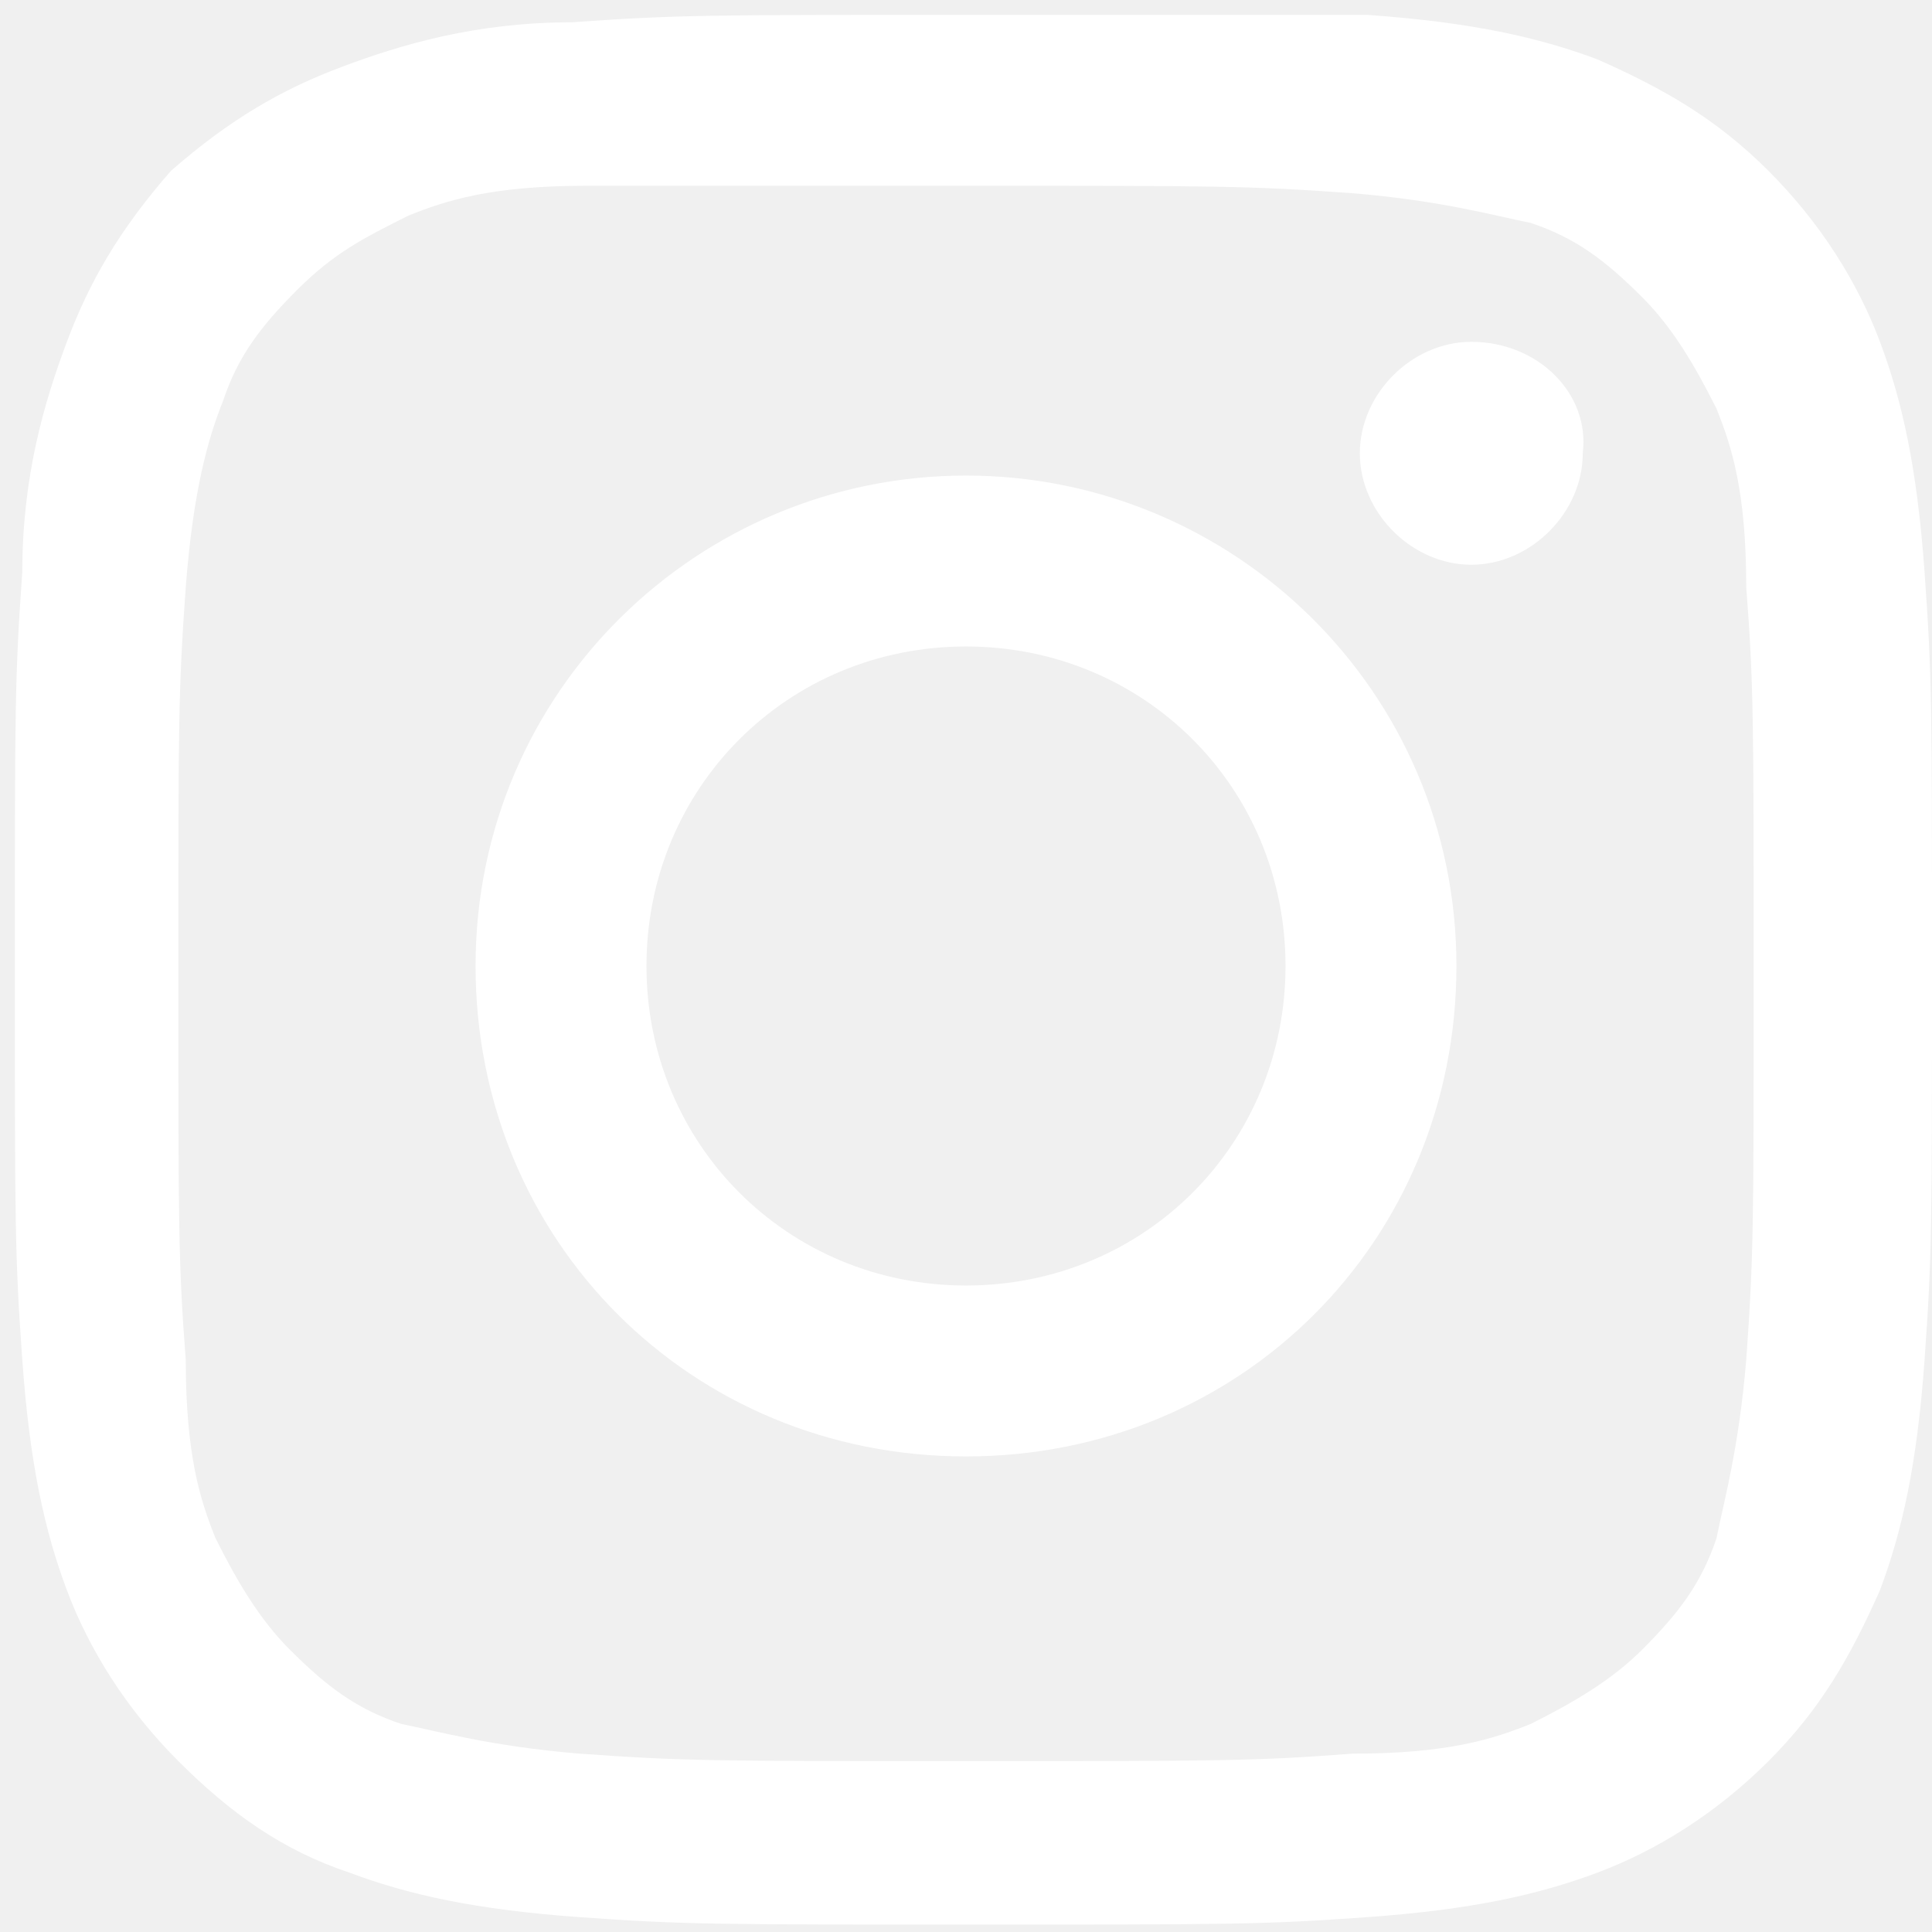
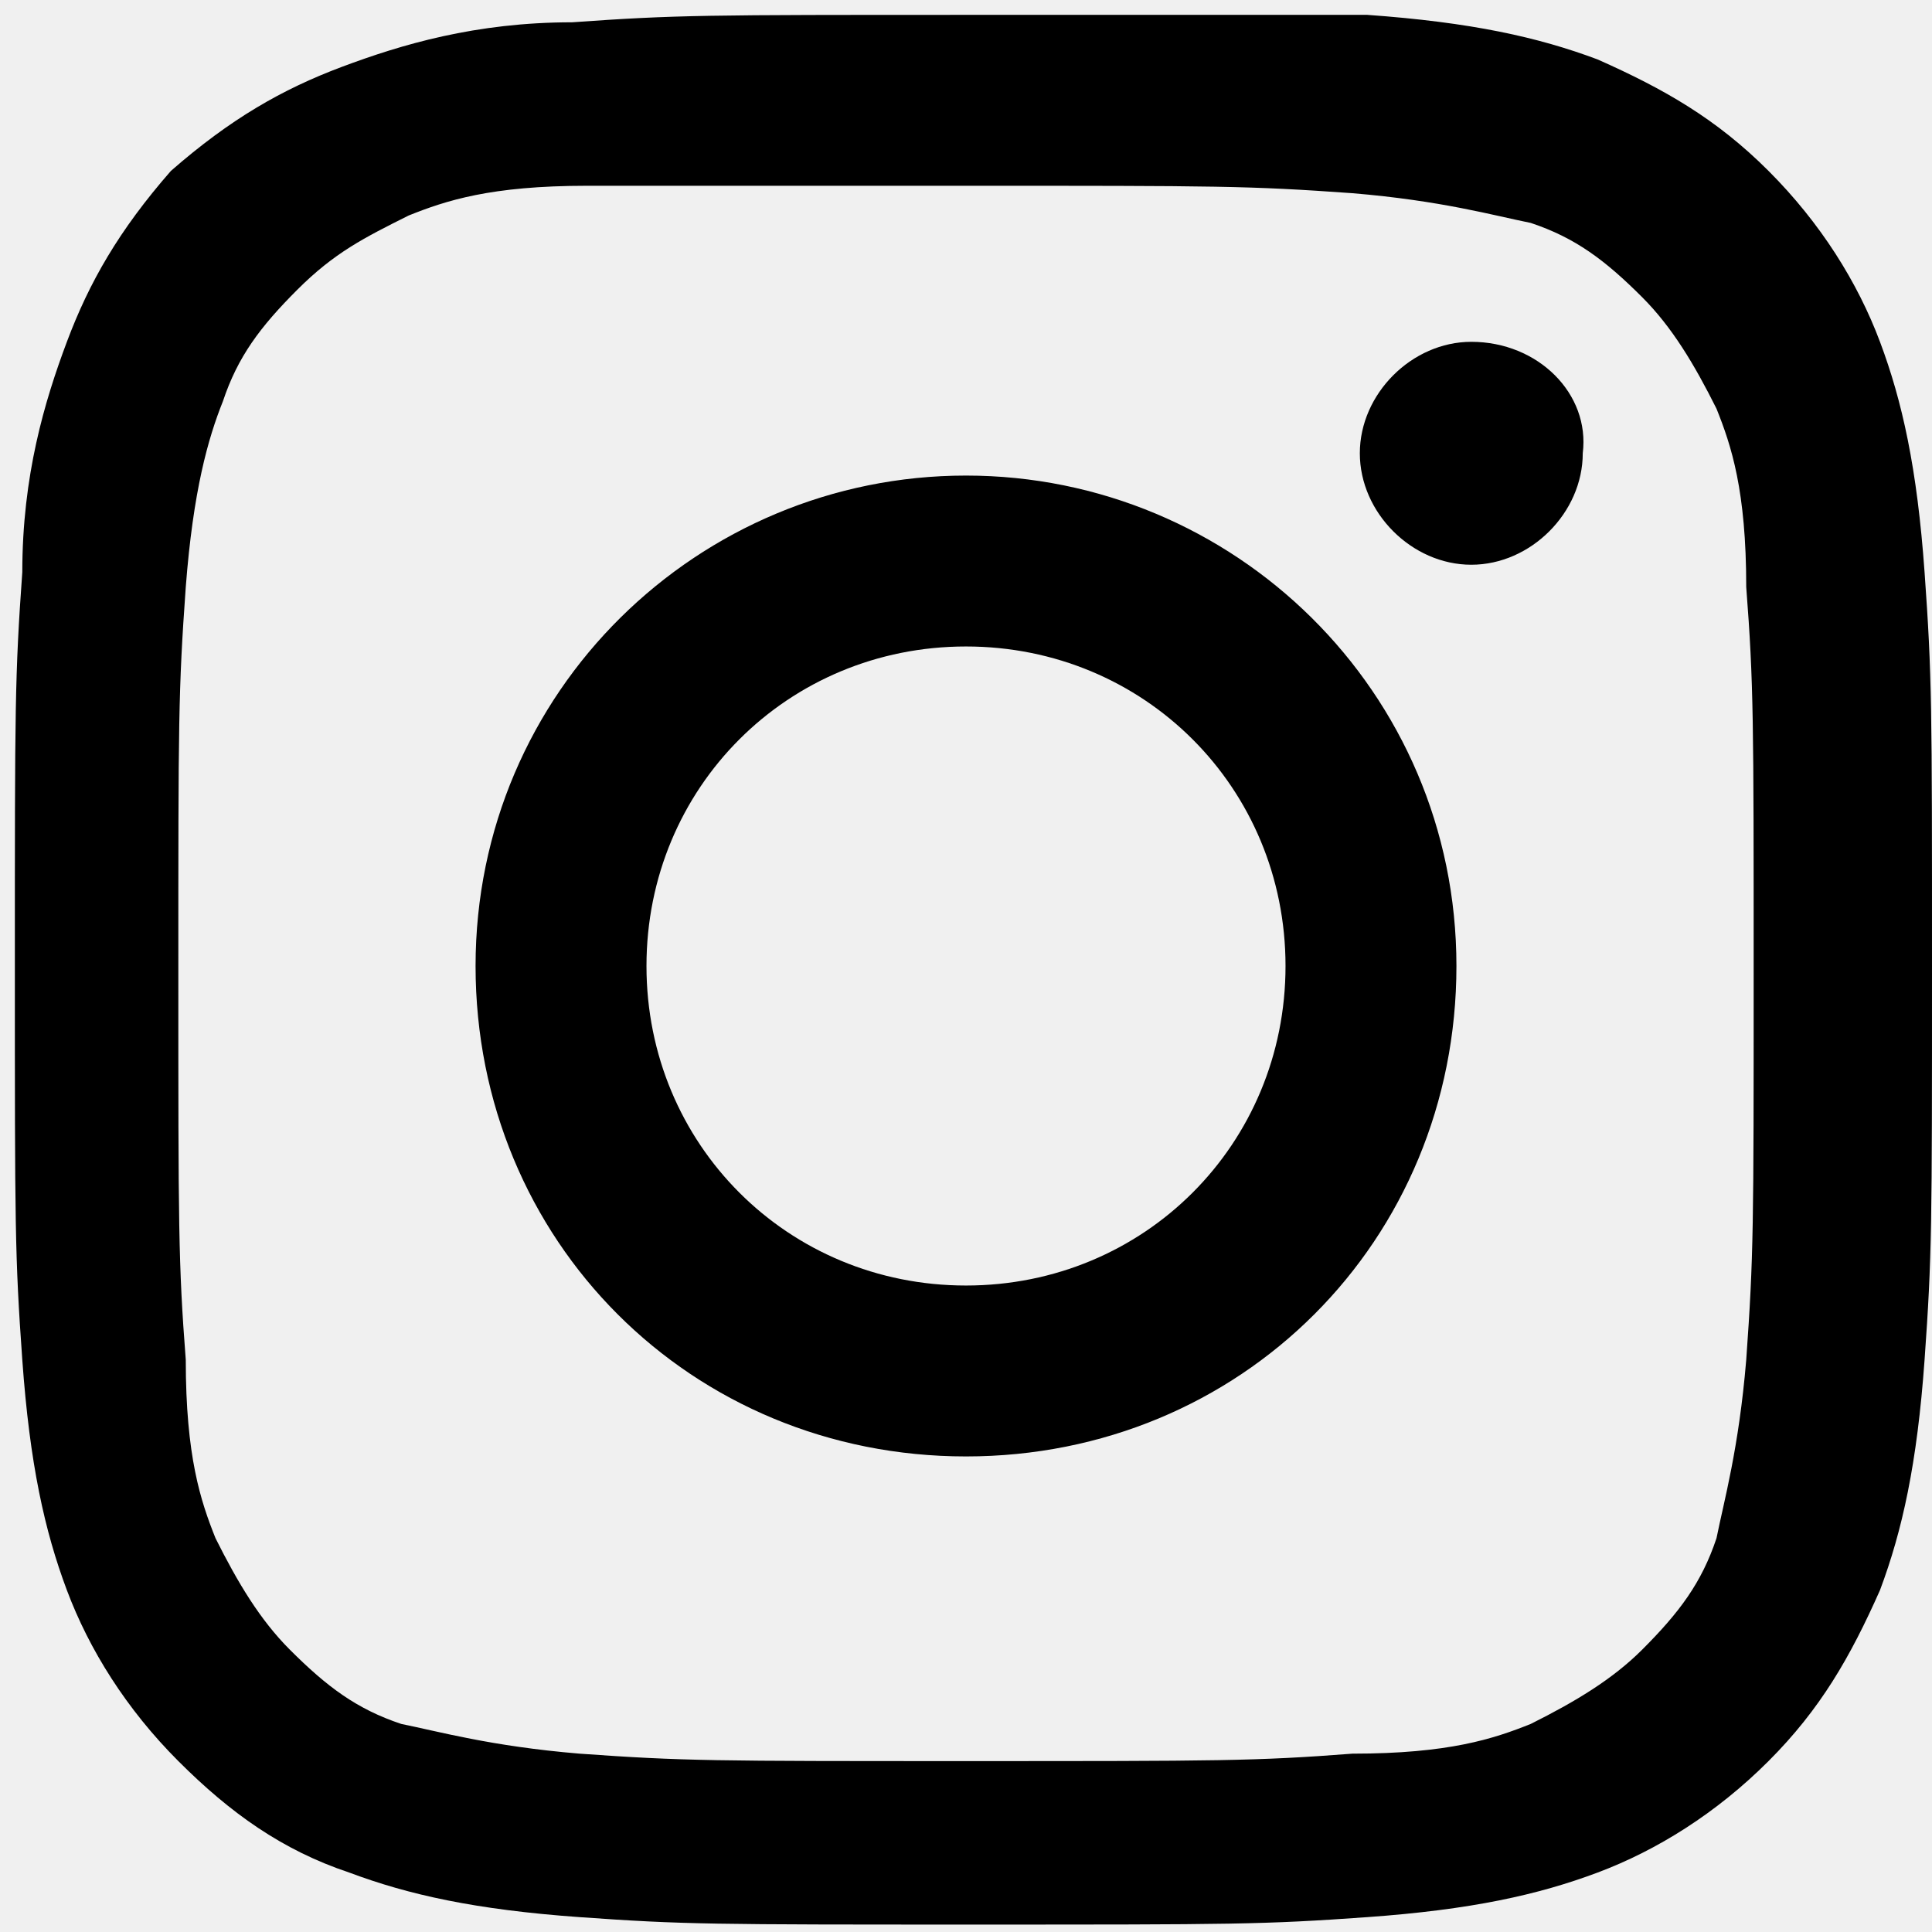
<svg xmlns="http://www.w3.org/2000/svg" version="1.1" id="Layer_1" x="0px" y="0px" viewBox="0 0 26 26" style="enable-background:new 0 0 26 26;" xml:space="preserve">
  <style type="text/css">
- 	.social-1{fill:#FFFFFF;}
</style>
  <path class="social-1" d="M13,0.2c-3.5,0-3.9,0-5.3,0.1C6.4,0.3,5.4,0.6,4.6,0.9C3.8,1.2,3.1,1.6,2.3,2.3C1.6,3.1,1.2,3.8,0.9,4.6  C0.6,5.4,0.3,6.4,0.3,7.7C0.2,9.1,0.2,9.5,0.2,13s0,3.9,0.1,5.3c0.1,1.4,0.3,2.3,0.6,3.1c0.3,0.8,0.8,1.6,1.5,2.3  c0.7,0.7,1.4,1.2,2.3,1.5c0.8,0.3,1.7,0.5,3.1,0.6c1.4,0.1,1.8,0.1,5.3,0.1c3.5,0,3.9,0,5.3-0.1c1.4-0.1,2.3-0.3,3.1-0.6  c0.8-0.3,1.6-0.8,2.3-1.5c0.7-0.7,1.1-1.4,1.5-2.3c0.3-0.8,0.5-1.7,0.6-3.1c0.1-1.4,0.1-1.8,0.1-5.3s0-3.9-0.1-5.3  c-0.1-1.4-0.3-2.3-0.6-3.1c-0.3-0.8-0.8-1.6-1.5-2.3c-0.7-0.7-1.4-1.1-2.3-1.5c-0.8-0.3-1.7-0.5-3.1-0.6C16.9,0.2,16.5,0.2,13,0.2  L13,0.2z M11.9,2.5c0.3,0,0.7,0,1.1,0c3.4,0,3.8,0,5.2,0.1c1.2,0.1,1.9,0.3,2.4,0.4c0.6,0.2,1,0.5,1.5,1c0.4,0.4,0.7,0.9,1,1.5  c0.2,0.5,0.4,1.1,0.4,2.4c0.1,1.3,0.1,1.8,0.1,5.2s0,3.8-0.1,5.2c-0.1,1.2-0.3,1.9-0.4,2.4c-0.2,0.6-0.5,1-1,1.5  c-0.4,0.4-0.9,0.7-1.5,1c-0.5,0.2-1.1,0.4-2.4,0.4c-1.3,0.1-1.8,0.1-5.2,0.1c-3.4,0-3.8,0-5.2-0.1c-1.2-0.1-1.9-0.3-2.4-0.4  c-0.6-0.2-1-0.5-1.5-1c-0.4-0.4-0.7-0.9-1-1.5c-0.2-0.5-0.4-1.1-0.4-2.4c-0.1-1.3-0.1-1.8-0.1-5.2s0-3.8,0.1-5.2  C2.6,6.6,2.8,5.9,3,5.4c0.2-0.6,0.5-1,1-1.5s0.9-0.7,1.5-1c0.5-0.2,1.1-0.4,2.4-0.4C9,2.5,9.5,2.5,11.9,2.5L11.9,2.5z M19.8,4.6  c-0.8,0-1.5,0.7-1.5,1.5c0,0.8,0.7,1.5,1.5,1.5s1.5-0.7,1.5-1.5C21.4,5.3,20.7,4.6,19.8,4.6L19.8,4.6z M13,6.4  c-3.6,0-6.6,2.9-6.6,6.6s2.9,6.6,6.6,6.6s6.6-2.9,6.6-6.6S16.6,6.4,13,6.4L13,6.4z M13,8.7c2.4,0,4.3,1.9,4.3,4.3  c0,2.4-1.9,4.3-4.3,4.3c-2.4,0-4.3-1.9-4.3-4.3C8.7,10.6,10.6,8.7,13,8.7z" />
</svg>
